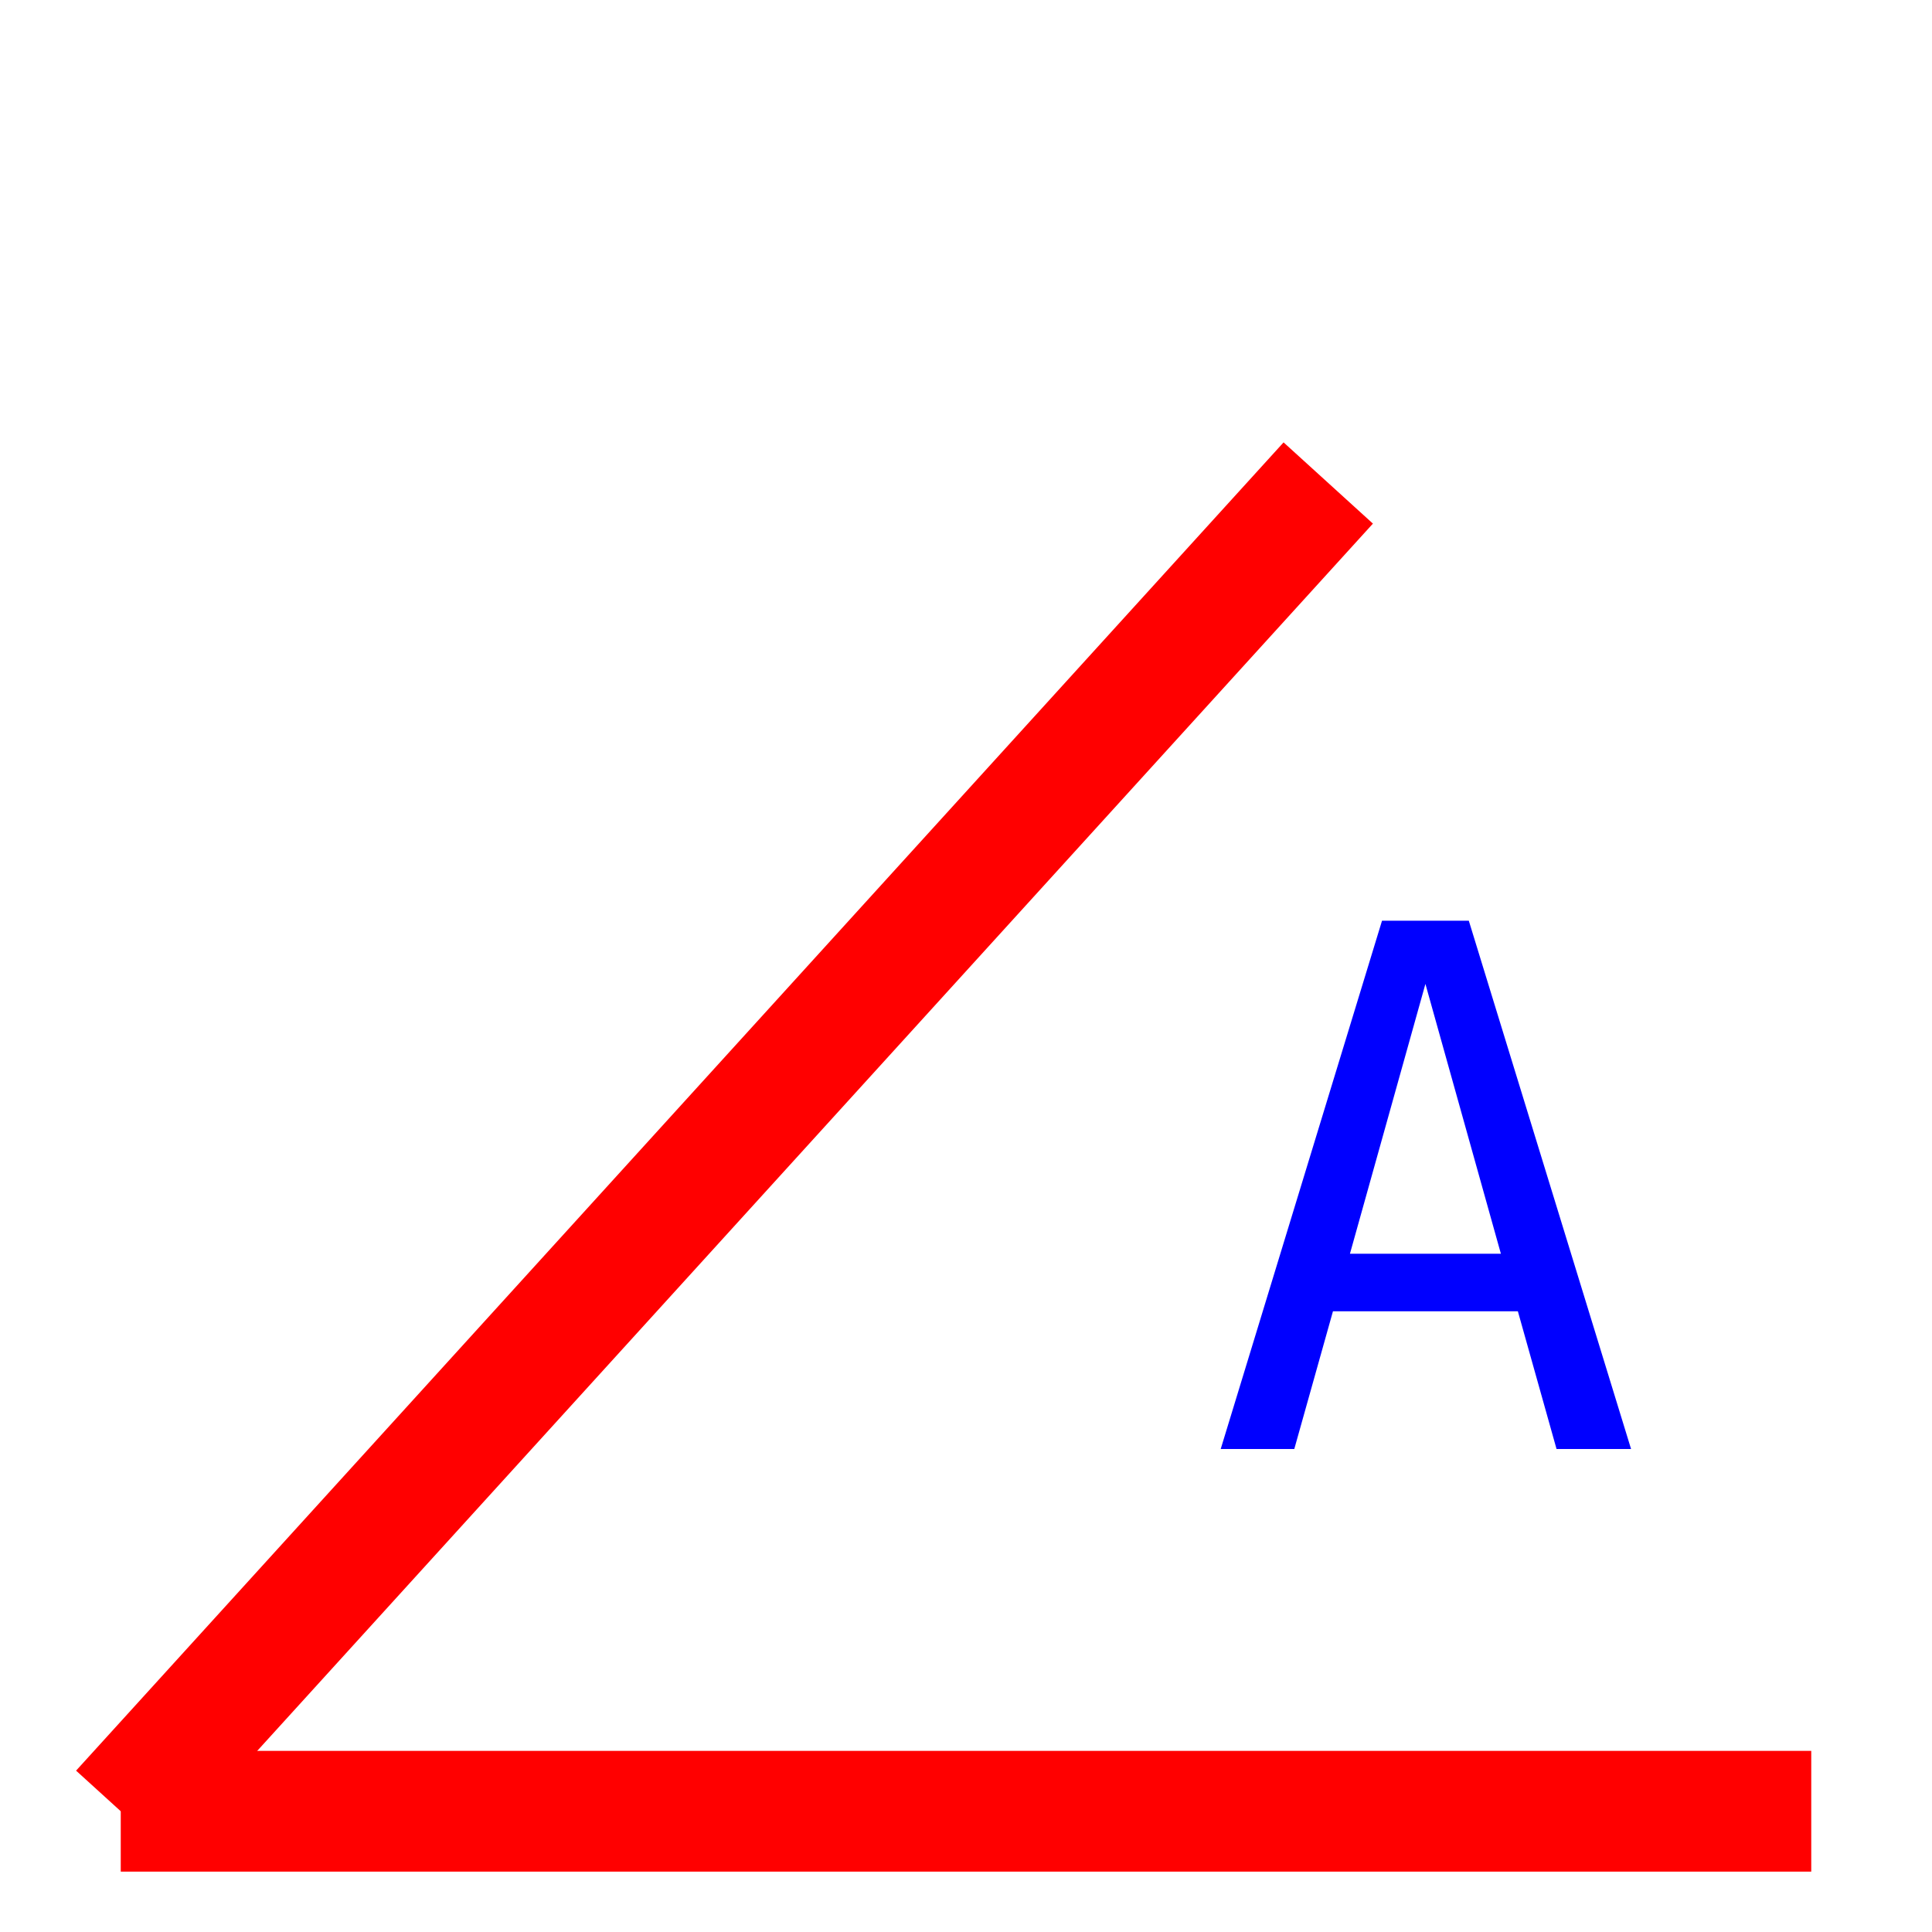
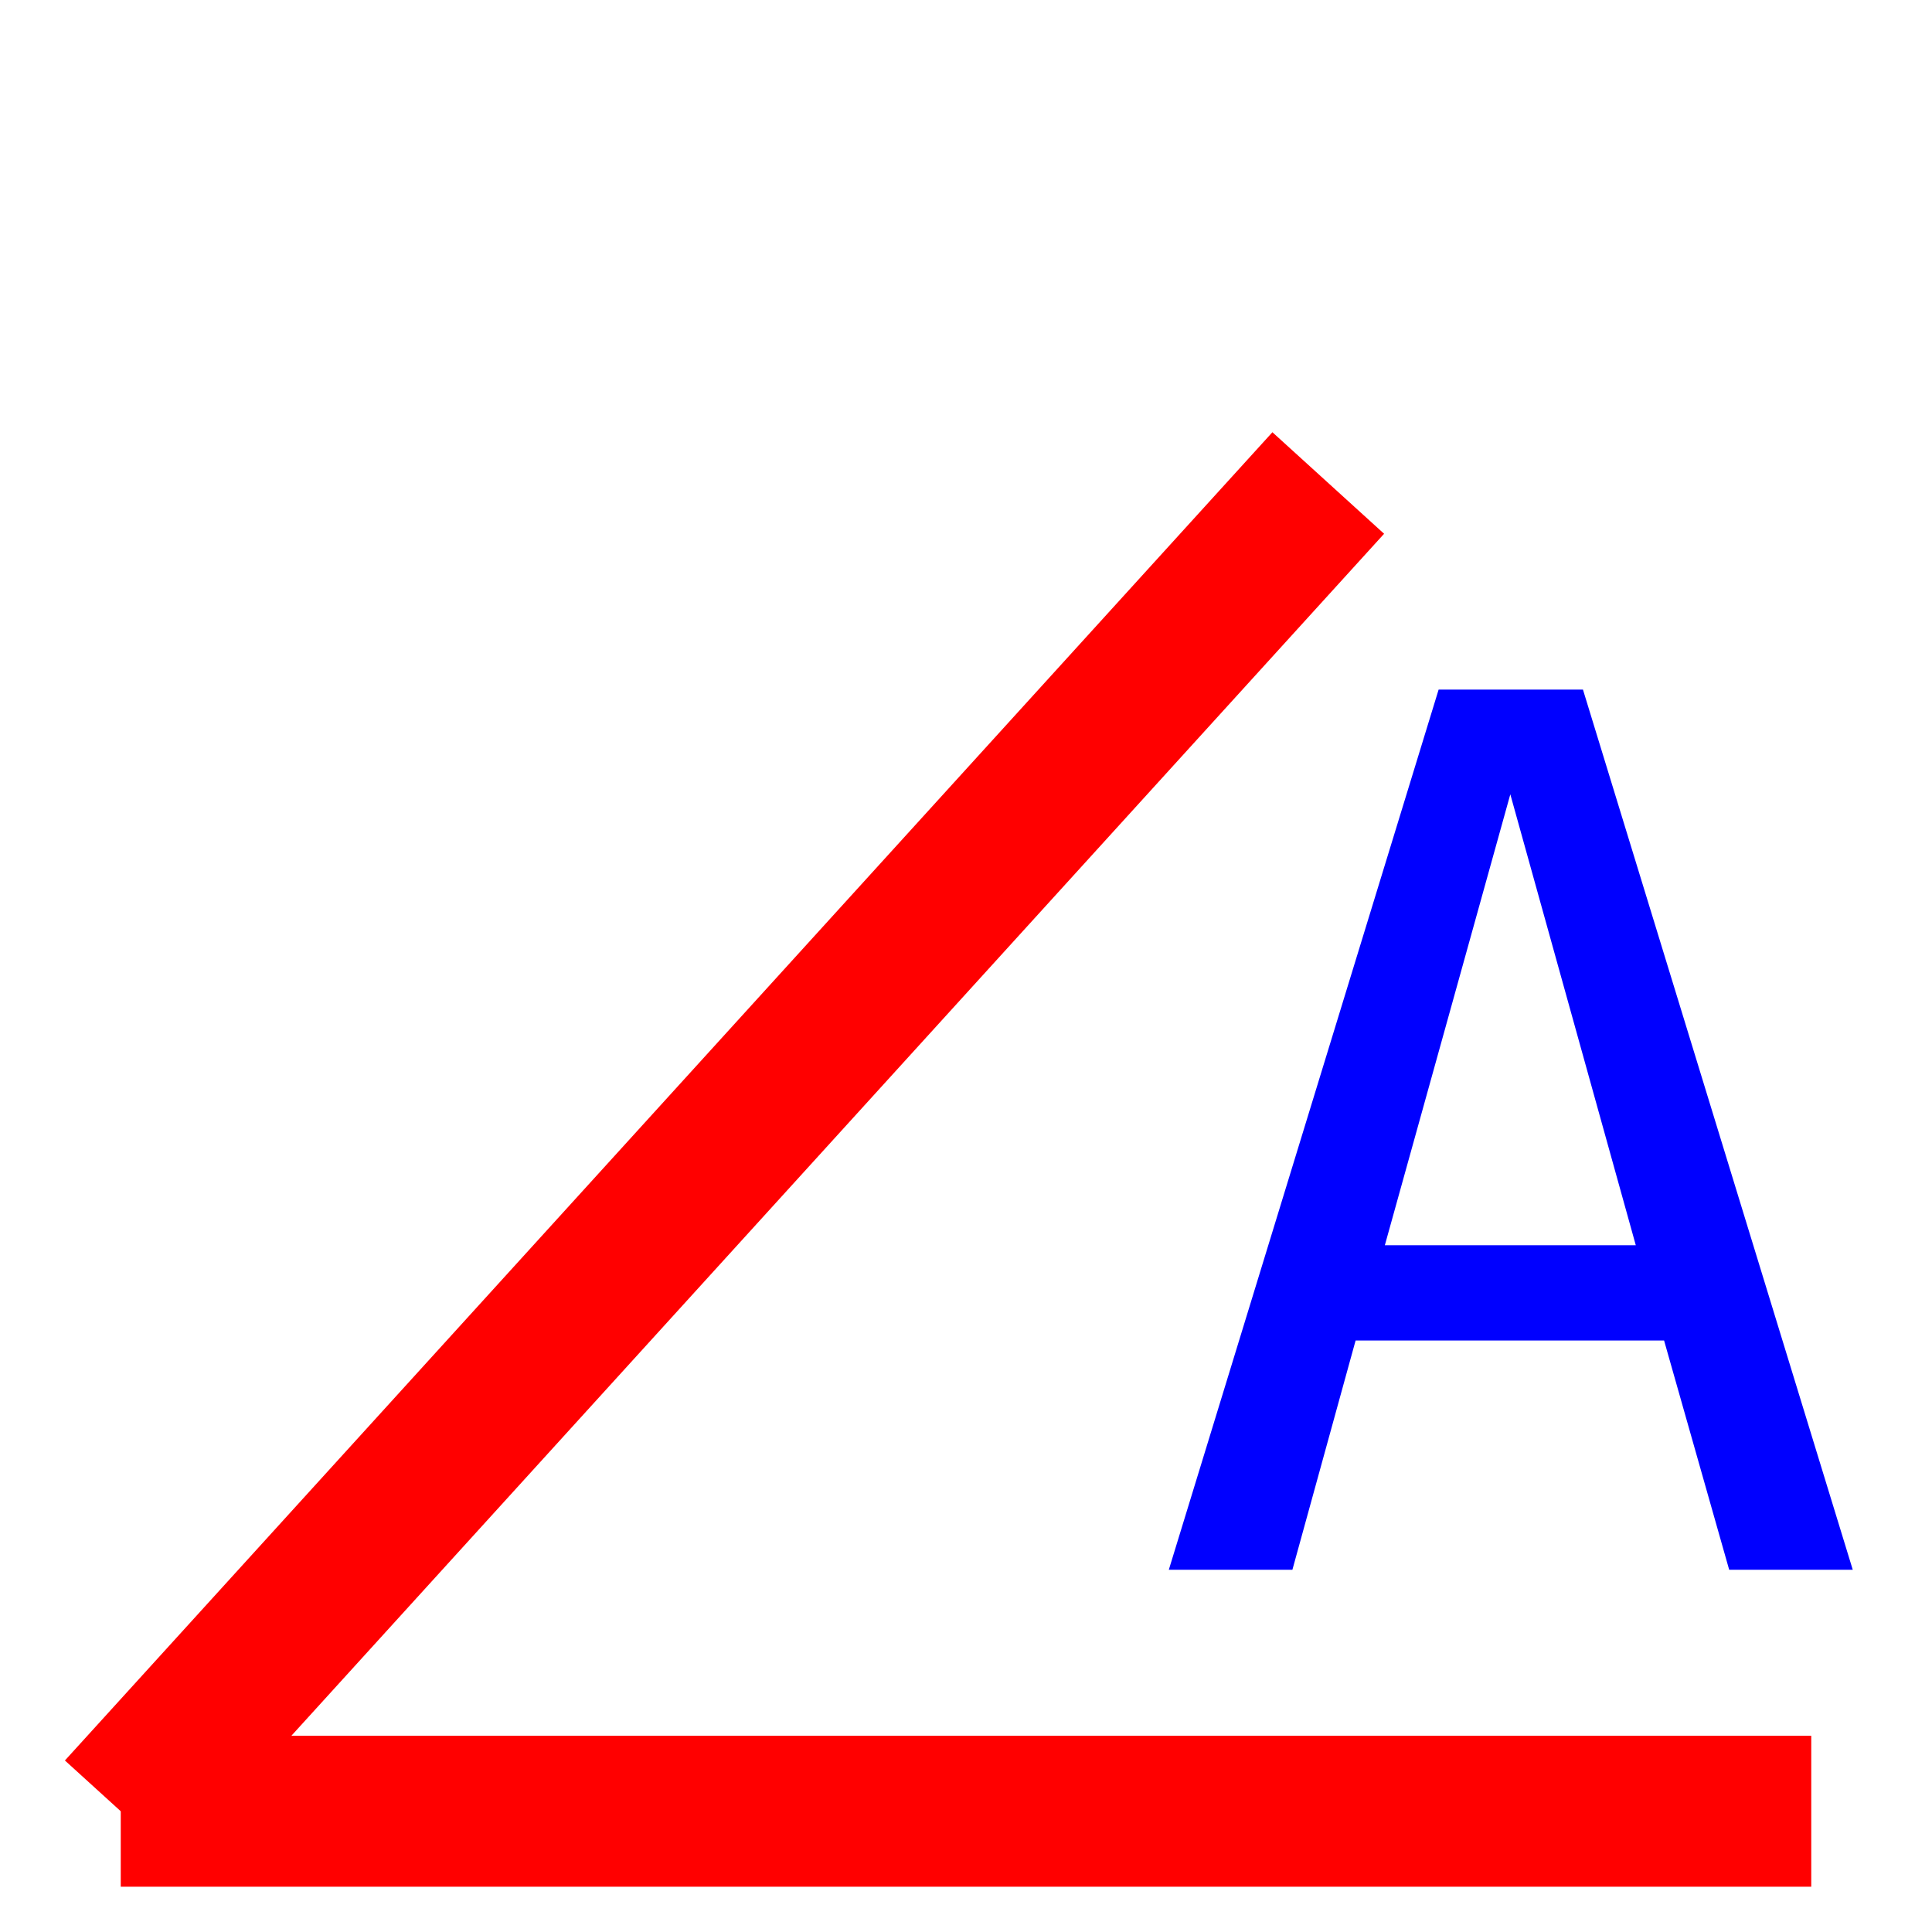
<svg xmlns="http://www.w3.org/2000/svg" version="1.1" baseProfile="full" width="32px" height="32px">
-   <g stroke="red" stroke-width="2px">
+   <g stroke="red" stroke-width="2.5px">
    <line x1="2" y1="30" x2="30" y2="30" />
    <line x1="2" y1="30" x2="22" y2="8" />
  </g>
-   <g font-family="monospace" font-size="12" fill="blue">
-     <text x="20" y="24">A</text>
+   <g font-family="monospace" font-size="20" fill="blue">
+     <text x="19" y="26">A</text>
  </g>
</svg>
